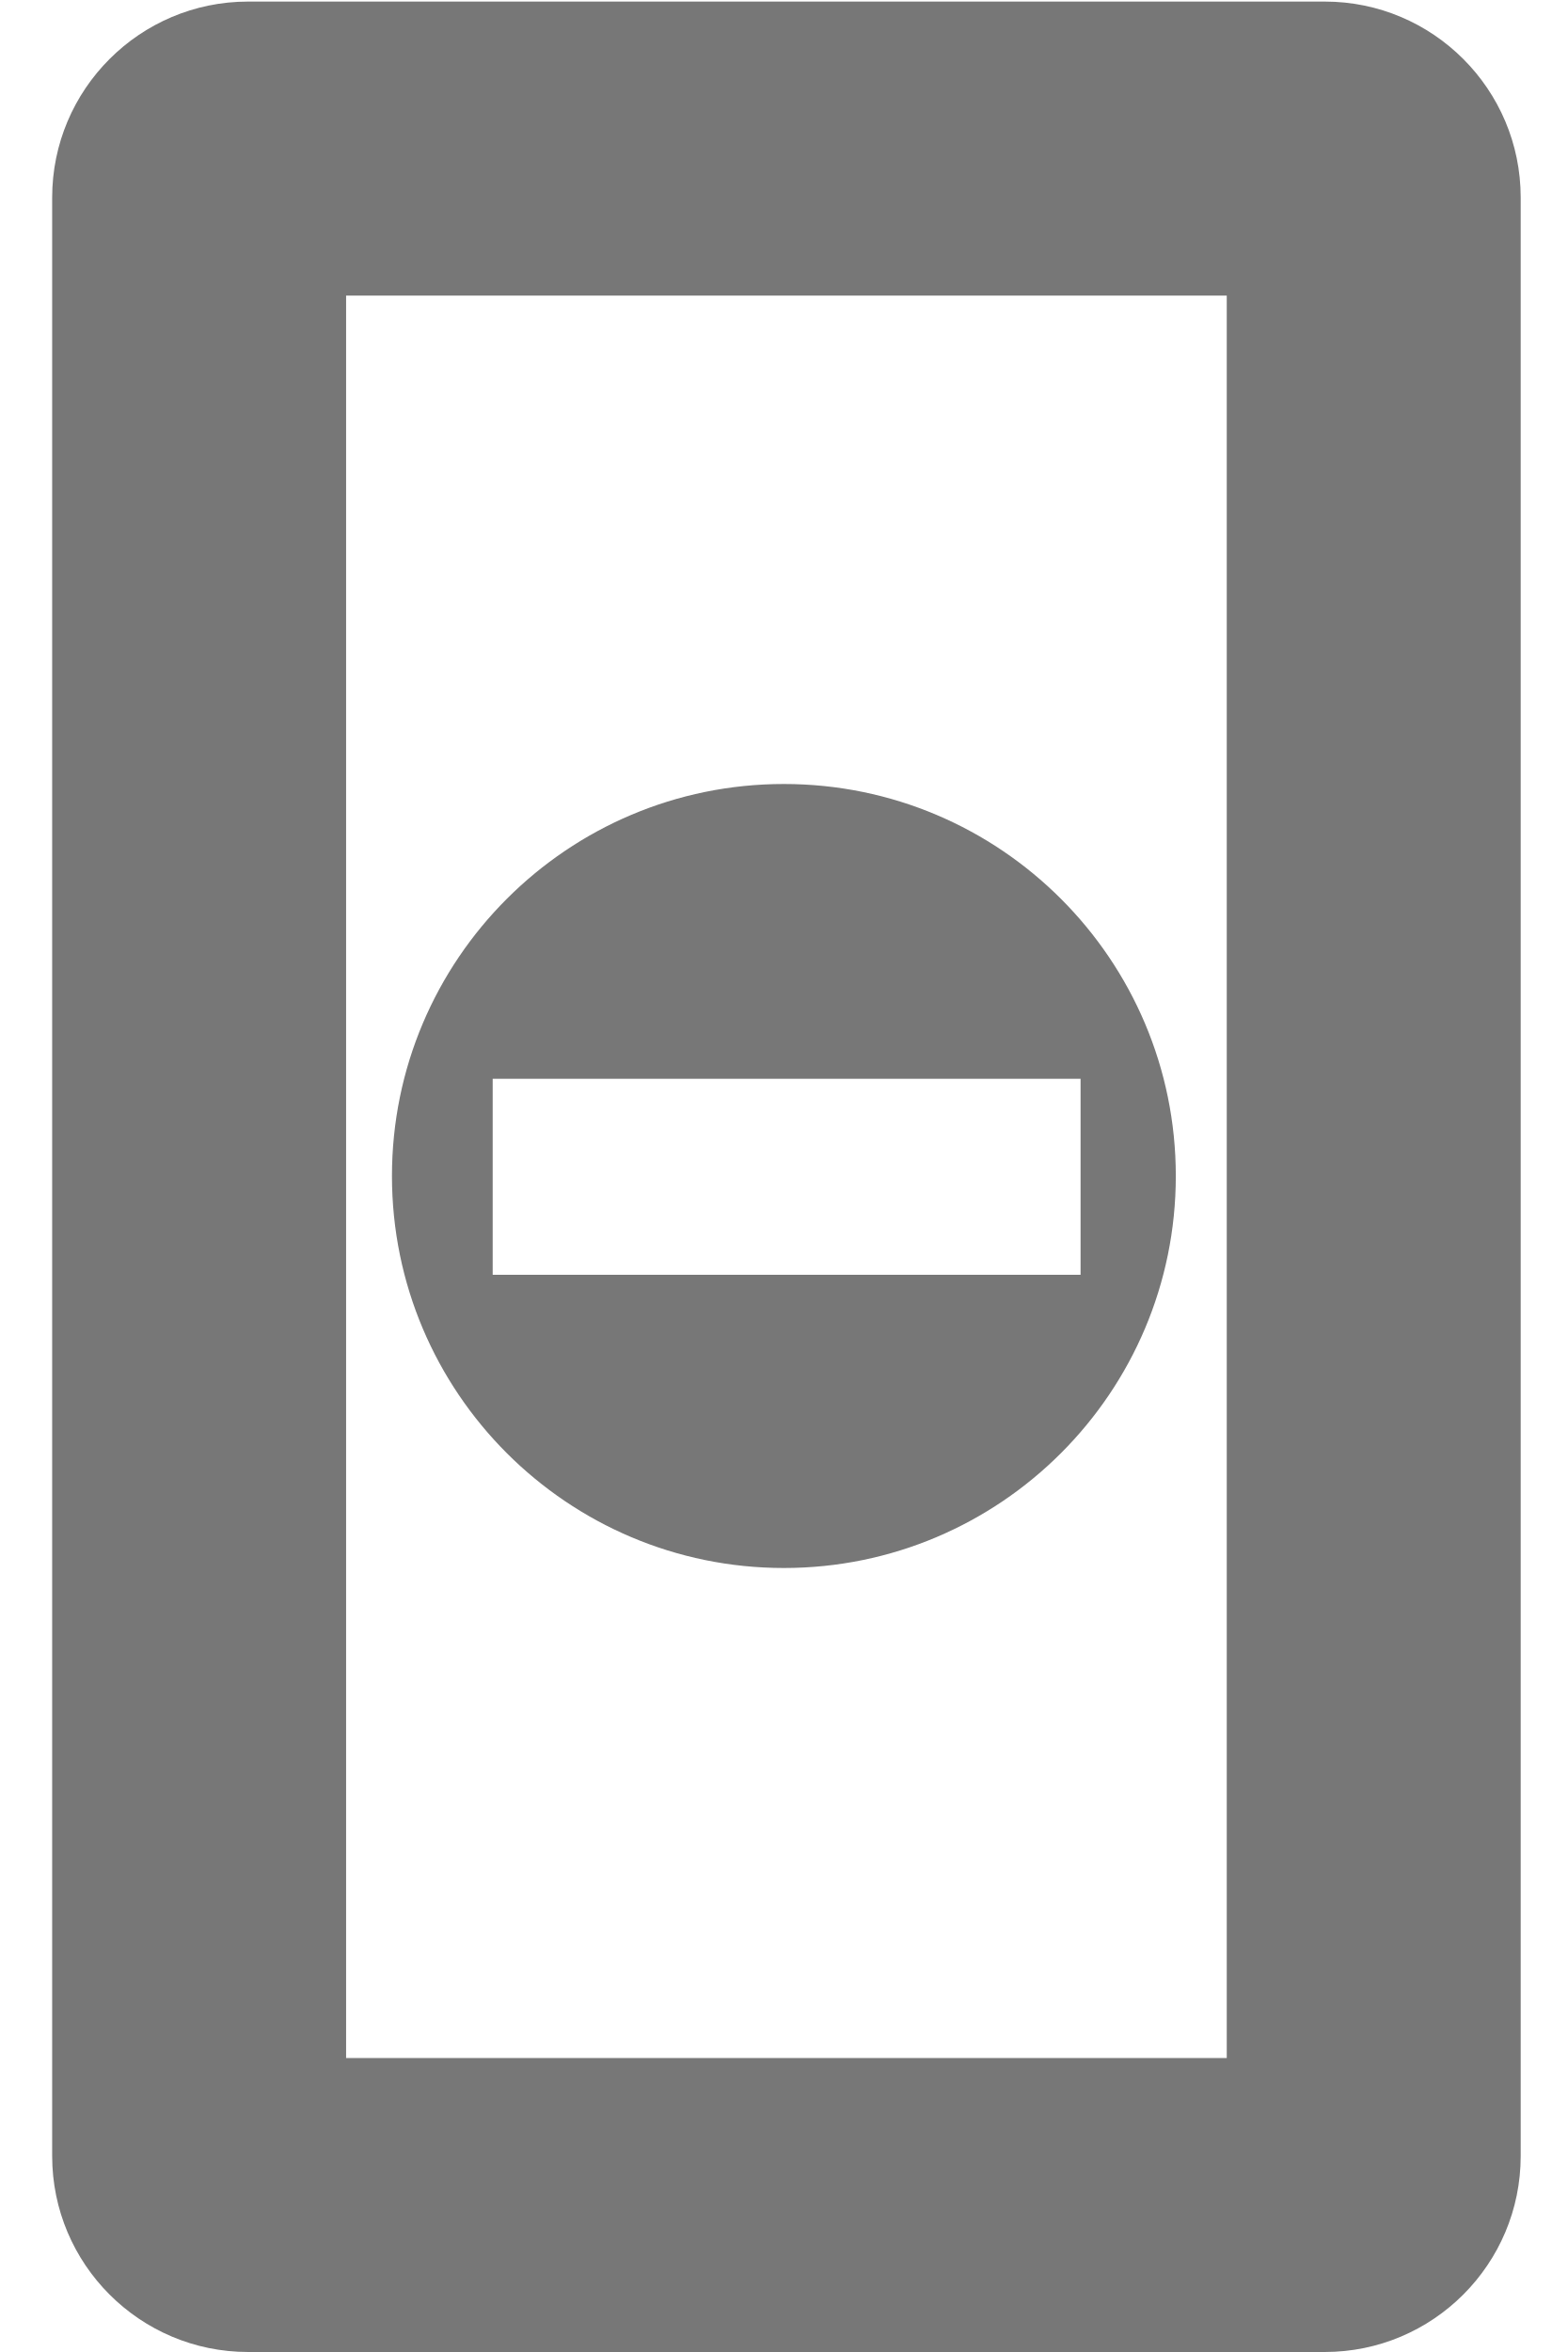
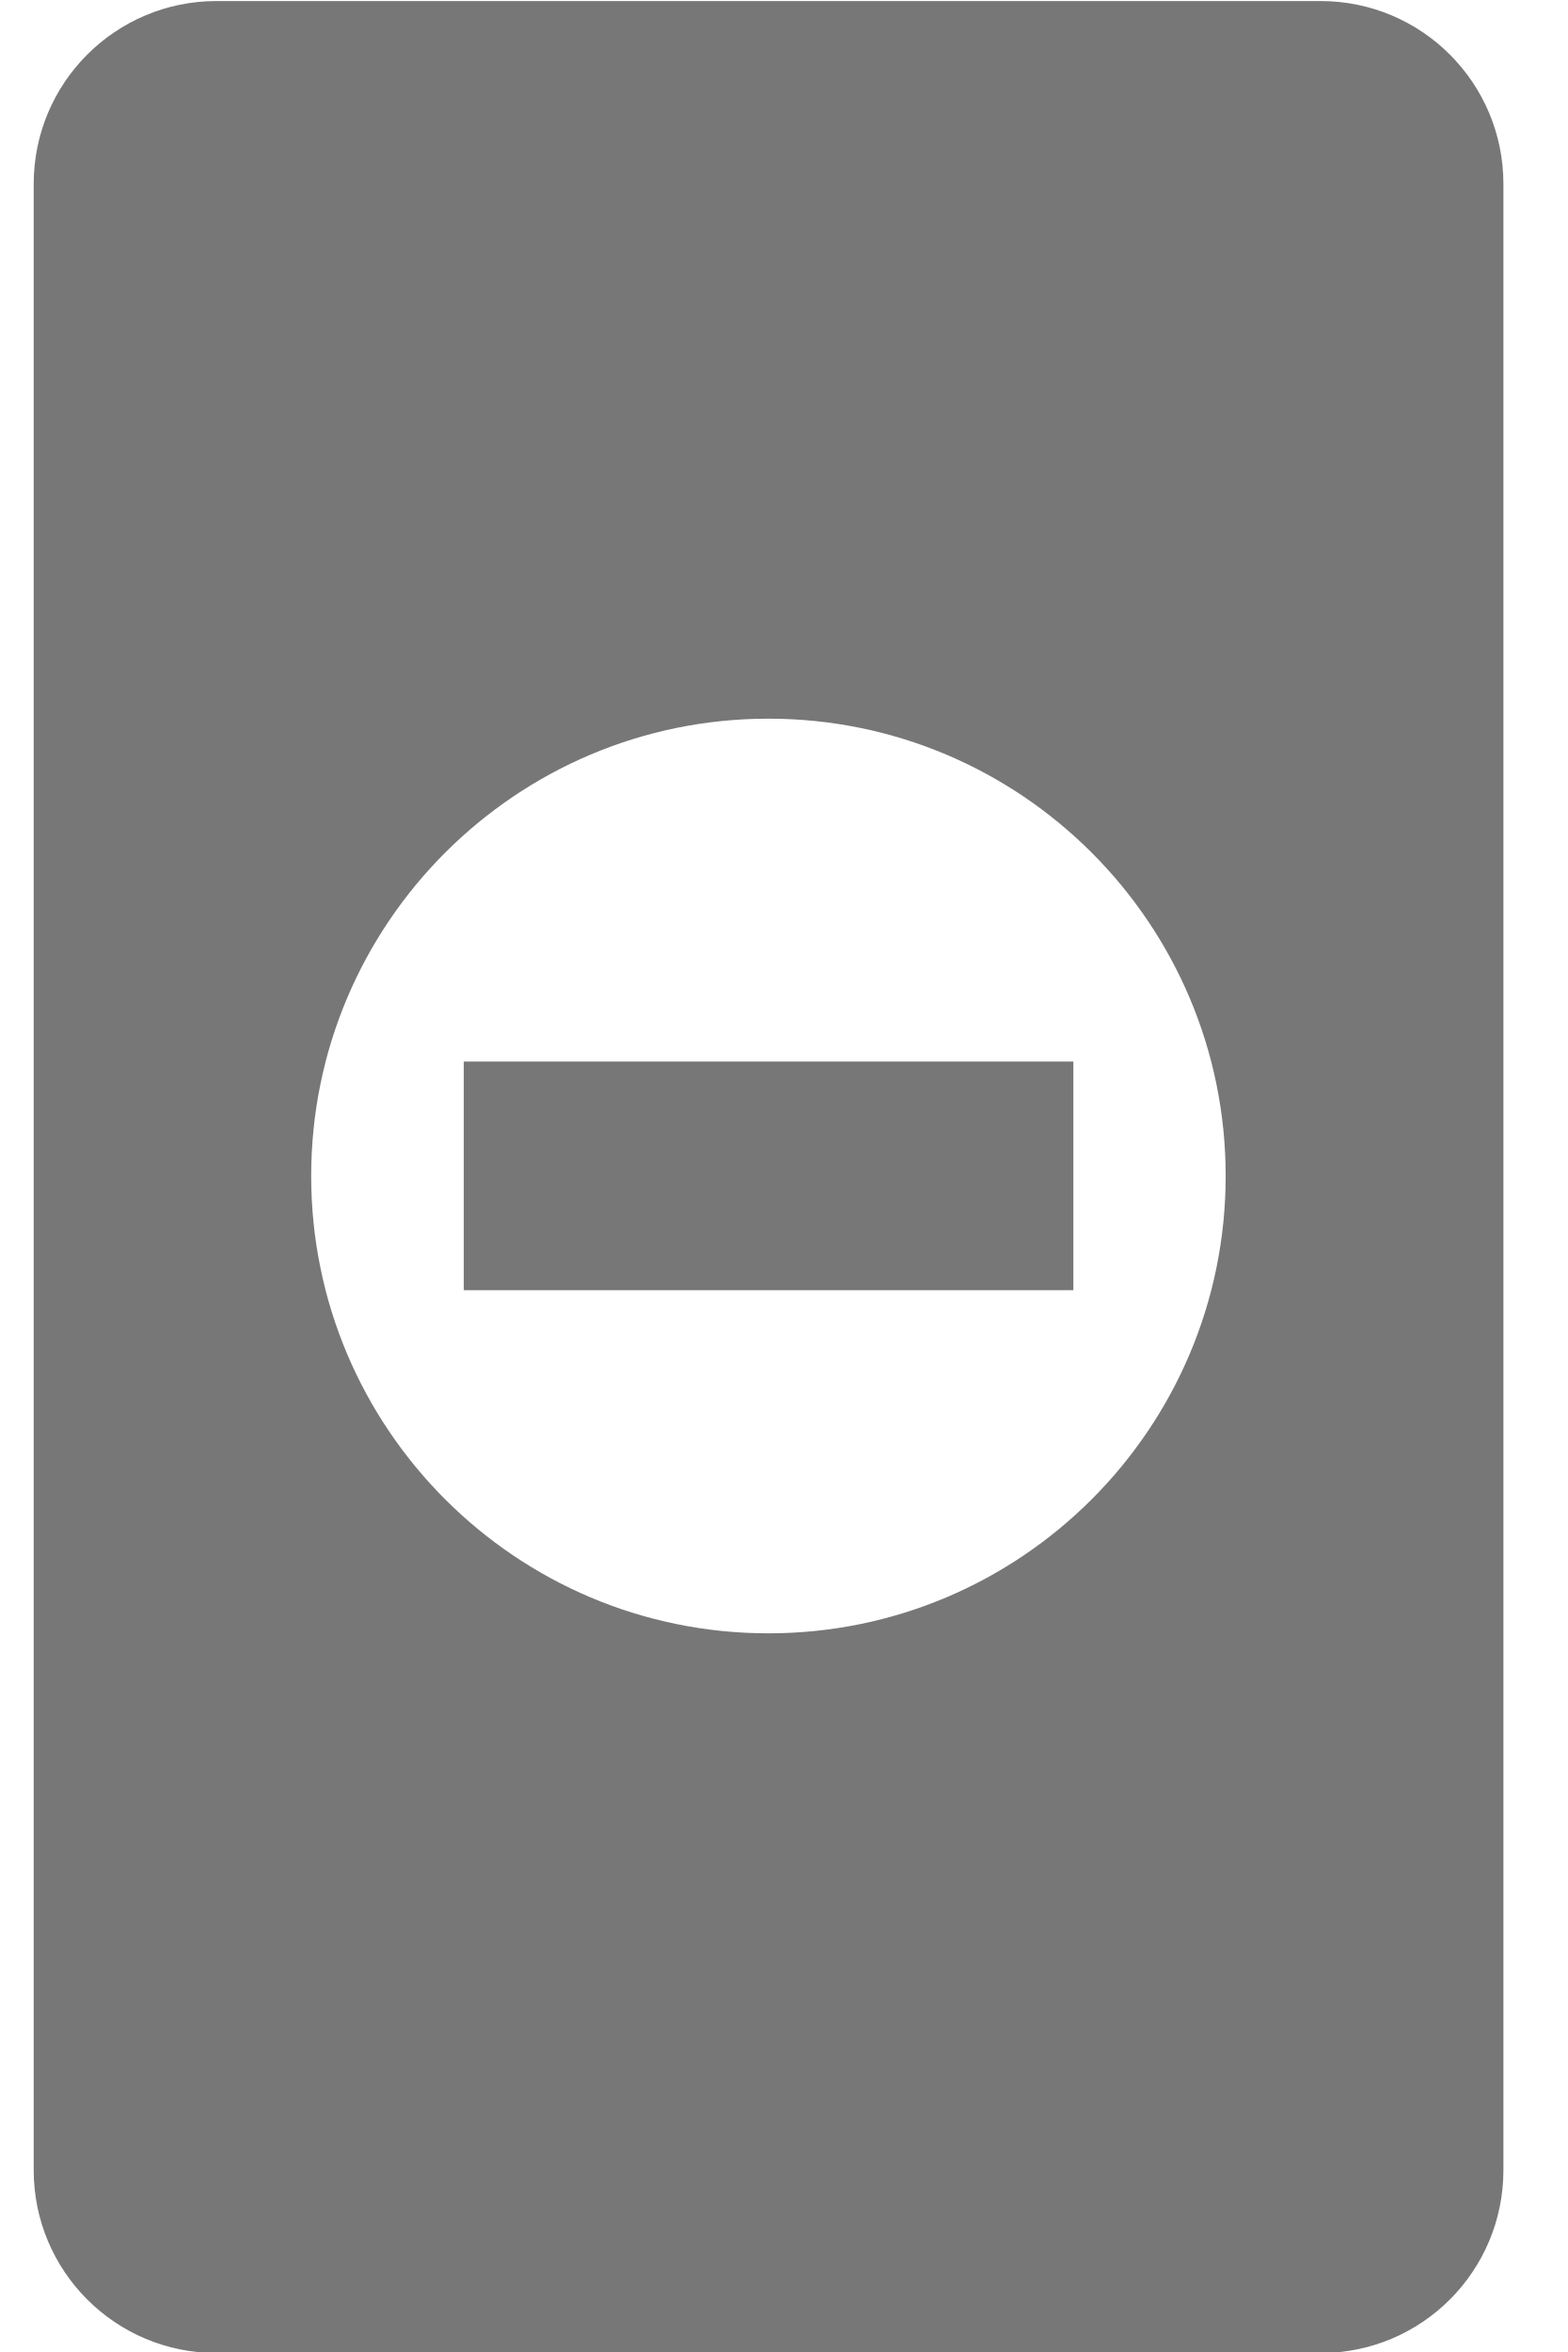
- <svg xmlns="http://www.w3.org/2000/svg" height="6" viewBox="0 0 4 6" width="4">
-   <path d="m3.376.004c.276 0 .5.224.5.5v4.996c0 .276-.224.5-.5.5h-2.747c-.276 0-.5-.224-.5-.5v-4.996c0-.276.224-.5.5-.5zm-.25.75h-2.247v4.496h2.247zm-1.13 1.246c.552 0 1 .448 1 1s-.448 1-1 1-1-.448-1-1 .448-1 1-1zm.757.752h-1.5v.5h1.5z" fill="#777" transform="translate(.0041)" />
+ <svg xmlns="http://www.w3.org/2000/svg" height="9" viewBox="0 0 6 9" width="6" version="1.1" id="svg1">
+   <defs id="defs1" />
+   <path fill-rule="evenodd" d="m5.054.004c.387 0 .7.313.7.7v7.6c0 .387-.313.7-.7.7h-4.225c-.387 0-.7-.313-.7-.7v-7.6c0-.387.313-.7.7-.7zM2.941 2.75c.966 0 1.75.784 1.75 1.75s-.784 1.75-1.75 1.75-1.75-.784-1.75-1.75.784-1.75 1.75-1.75zm1.167 1.312h-2.333v.875h2.333z" fill="#747e86" id="path1" style="fill:#777777;fill-opacity:1" />
</svg>
